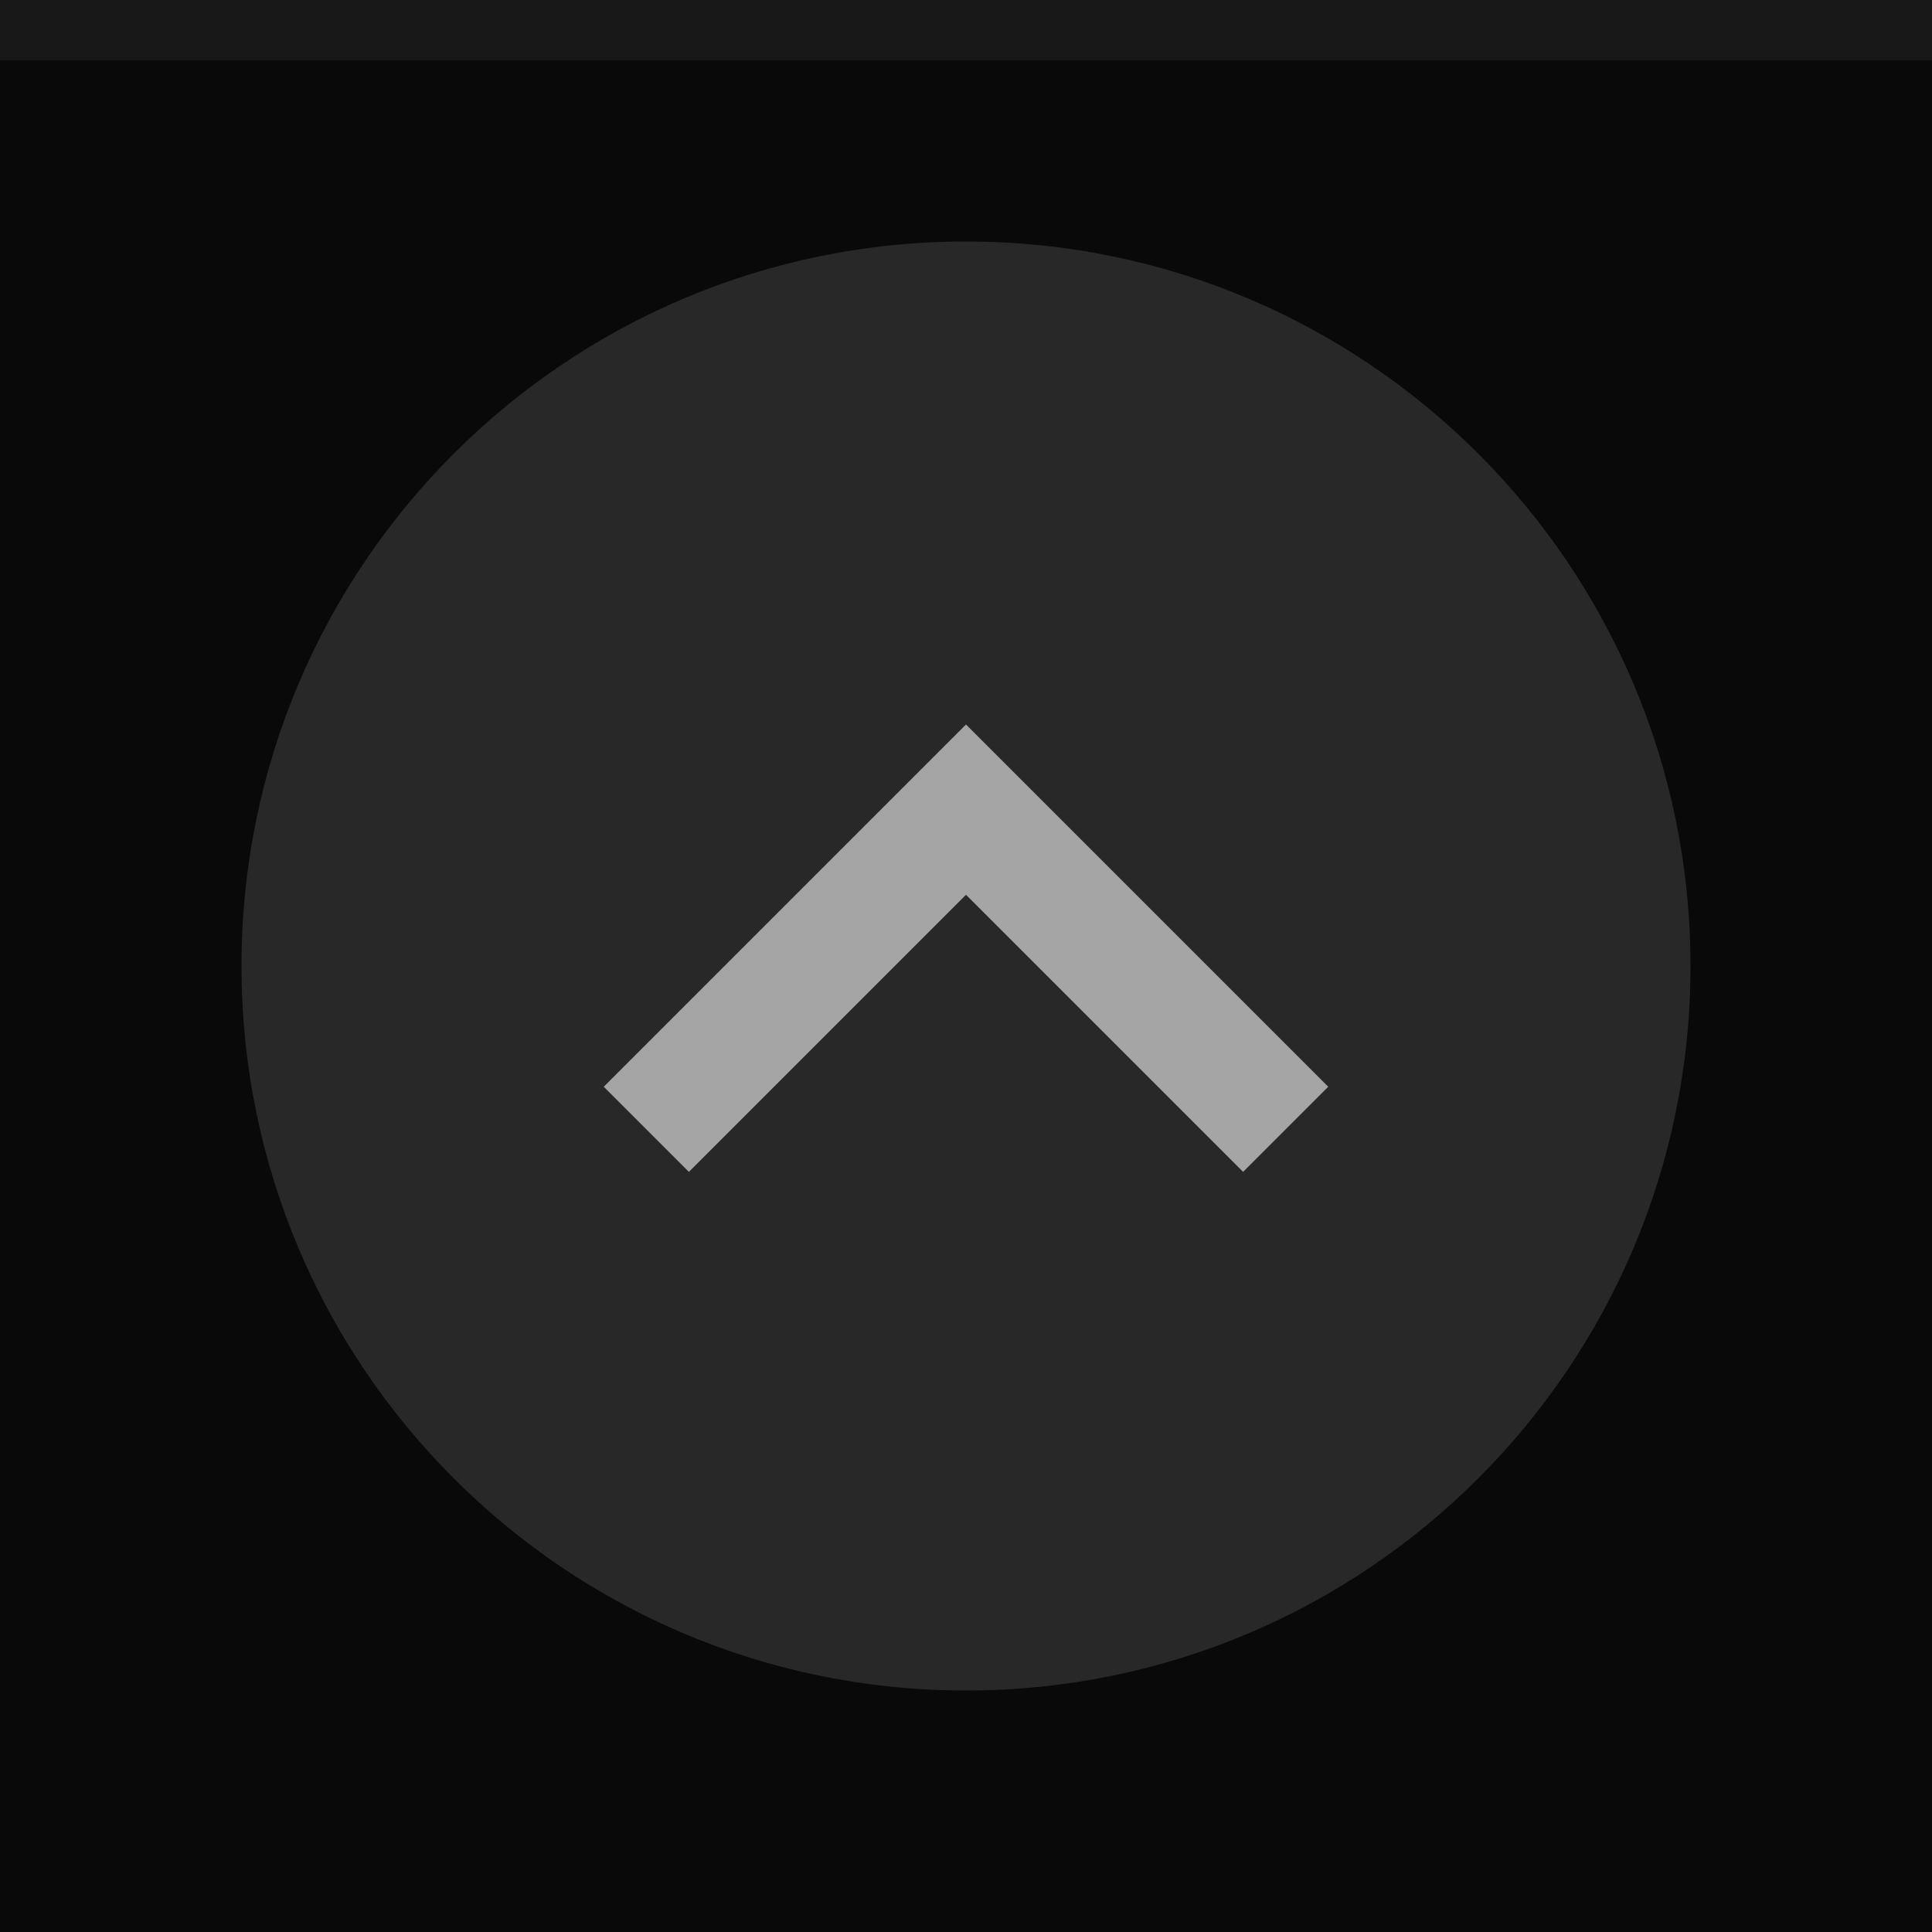
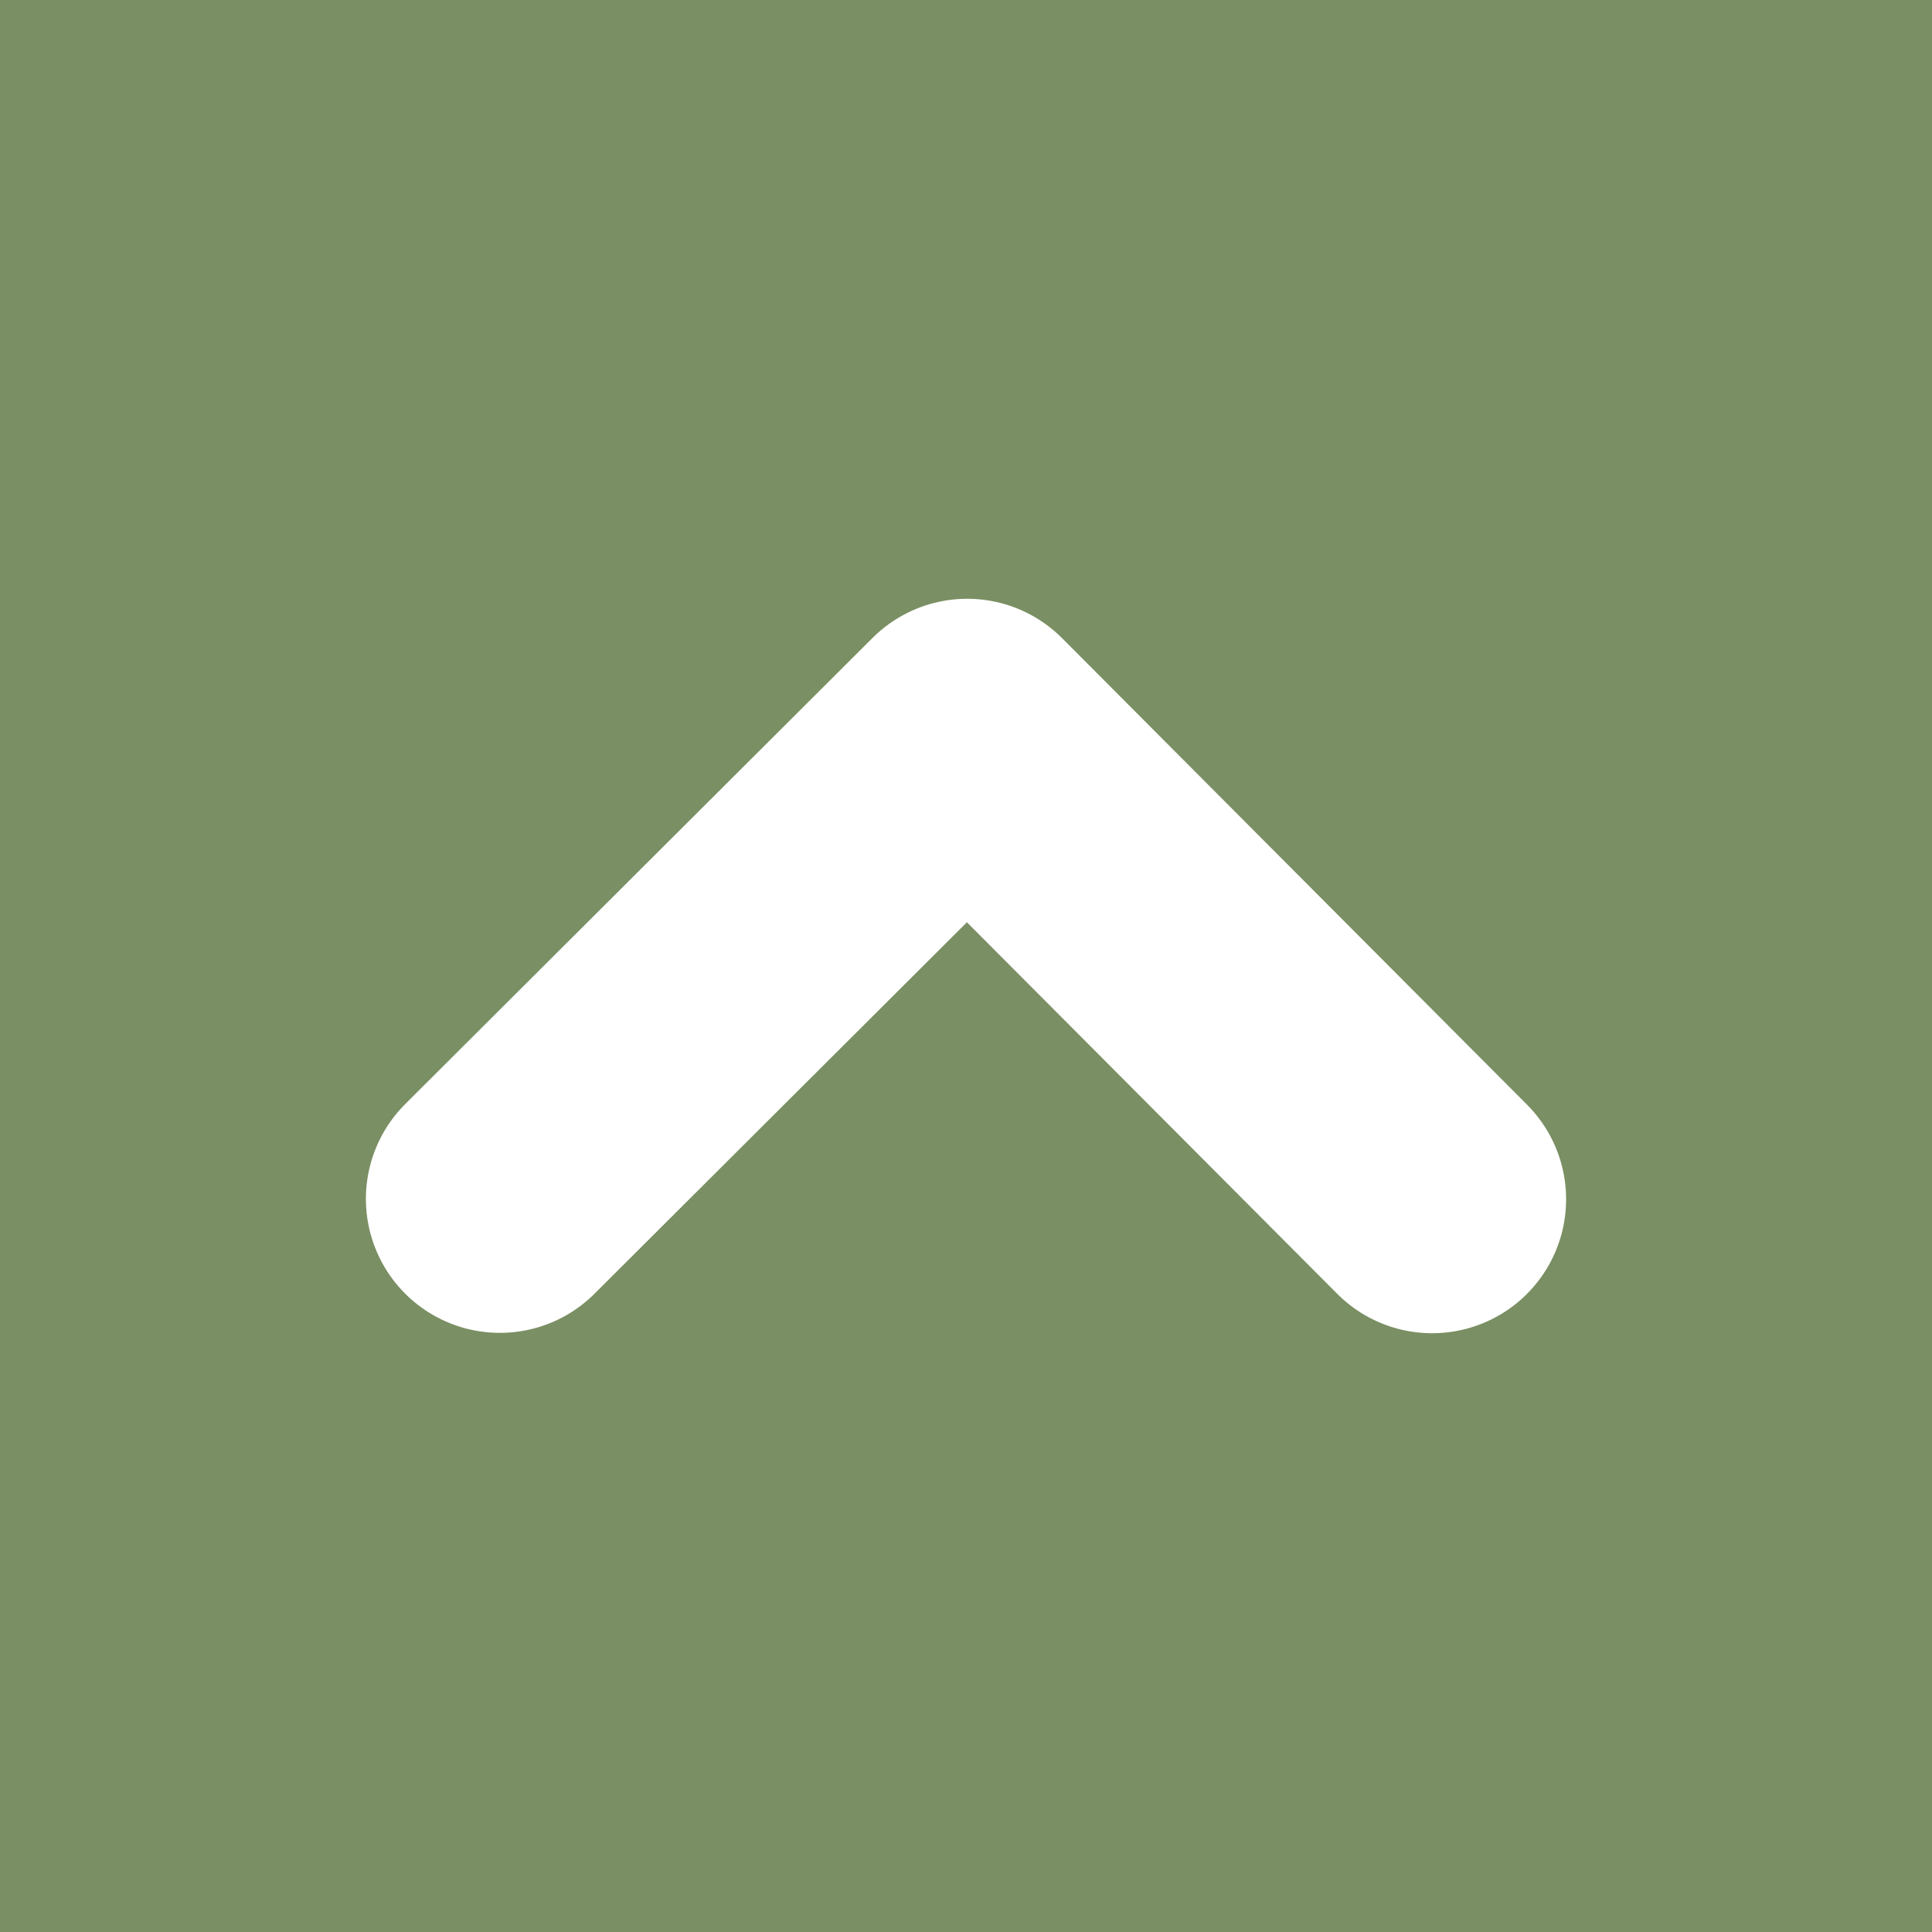
- <svg xmlns="http://www.w3.org/2000/svg" width="24" height="24" viewBox="0 0 24 24" version="1.1" id="svg6132">
-   <defs id="defs6136" />
-   <rect width="24" height="24" fill="#09090a" id="rect6122" x="0" y="0" style="stroke-width:0.75" />
-   <rect width="24" height="0.75" fill="#a5a5a5" fill-opacity="0.1" id="rect6124" x="0" y="0" style="stroke-width:0.75" />
-   <g fill="#a5a5a5" id="g6130" transform="scale(0.75)">
-     <circle cx="16" cy="16" r="12" opacity="0.2" id="circle6126" />
-     <path d="M 10,18 11.41,19.41 16,14.82 20.59,19.41 22,18 16,12 Z" id="path6128" />
-   </g>
+ <svg xmlns="http://www.w3.org/2000/svg" width="26" height="26" viewBox="0 0 26 26" version="1.1" id="svg2787">
+   <defs id="defs2791" />
+   <rect width="26" height="26" fill="#09090a" id="rect1342" style="fill:#7a8f63;fill-opacity:1;stroke-width:0.812" x="-4.9999997e-08" y="-1.3880339e-07" />
+   <g aria-label="X" transform="matrix(1.071964,0,0,0.9328676,0.08117556,0.04628694)" id="text1799" style="font-weight:bold;font-size:15.652px;line-height:1.25;-inkscape-font-specification:'sans-serif, Bold';stroke-width:0.391" />
+   <path style="fill:none;fill-rule:evenodd;stroke:#ffffff;stroke-width:3.606;stroke-linecap:round;stroke-linejoin:round;stroke-dasharray:none;stroke-dashoffset:90.746;paint-order:stroke fill markers" d="M 19.273,16.139 13.016,9.861 6.727,16.134" id="path778" />
</svg>
